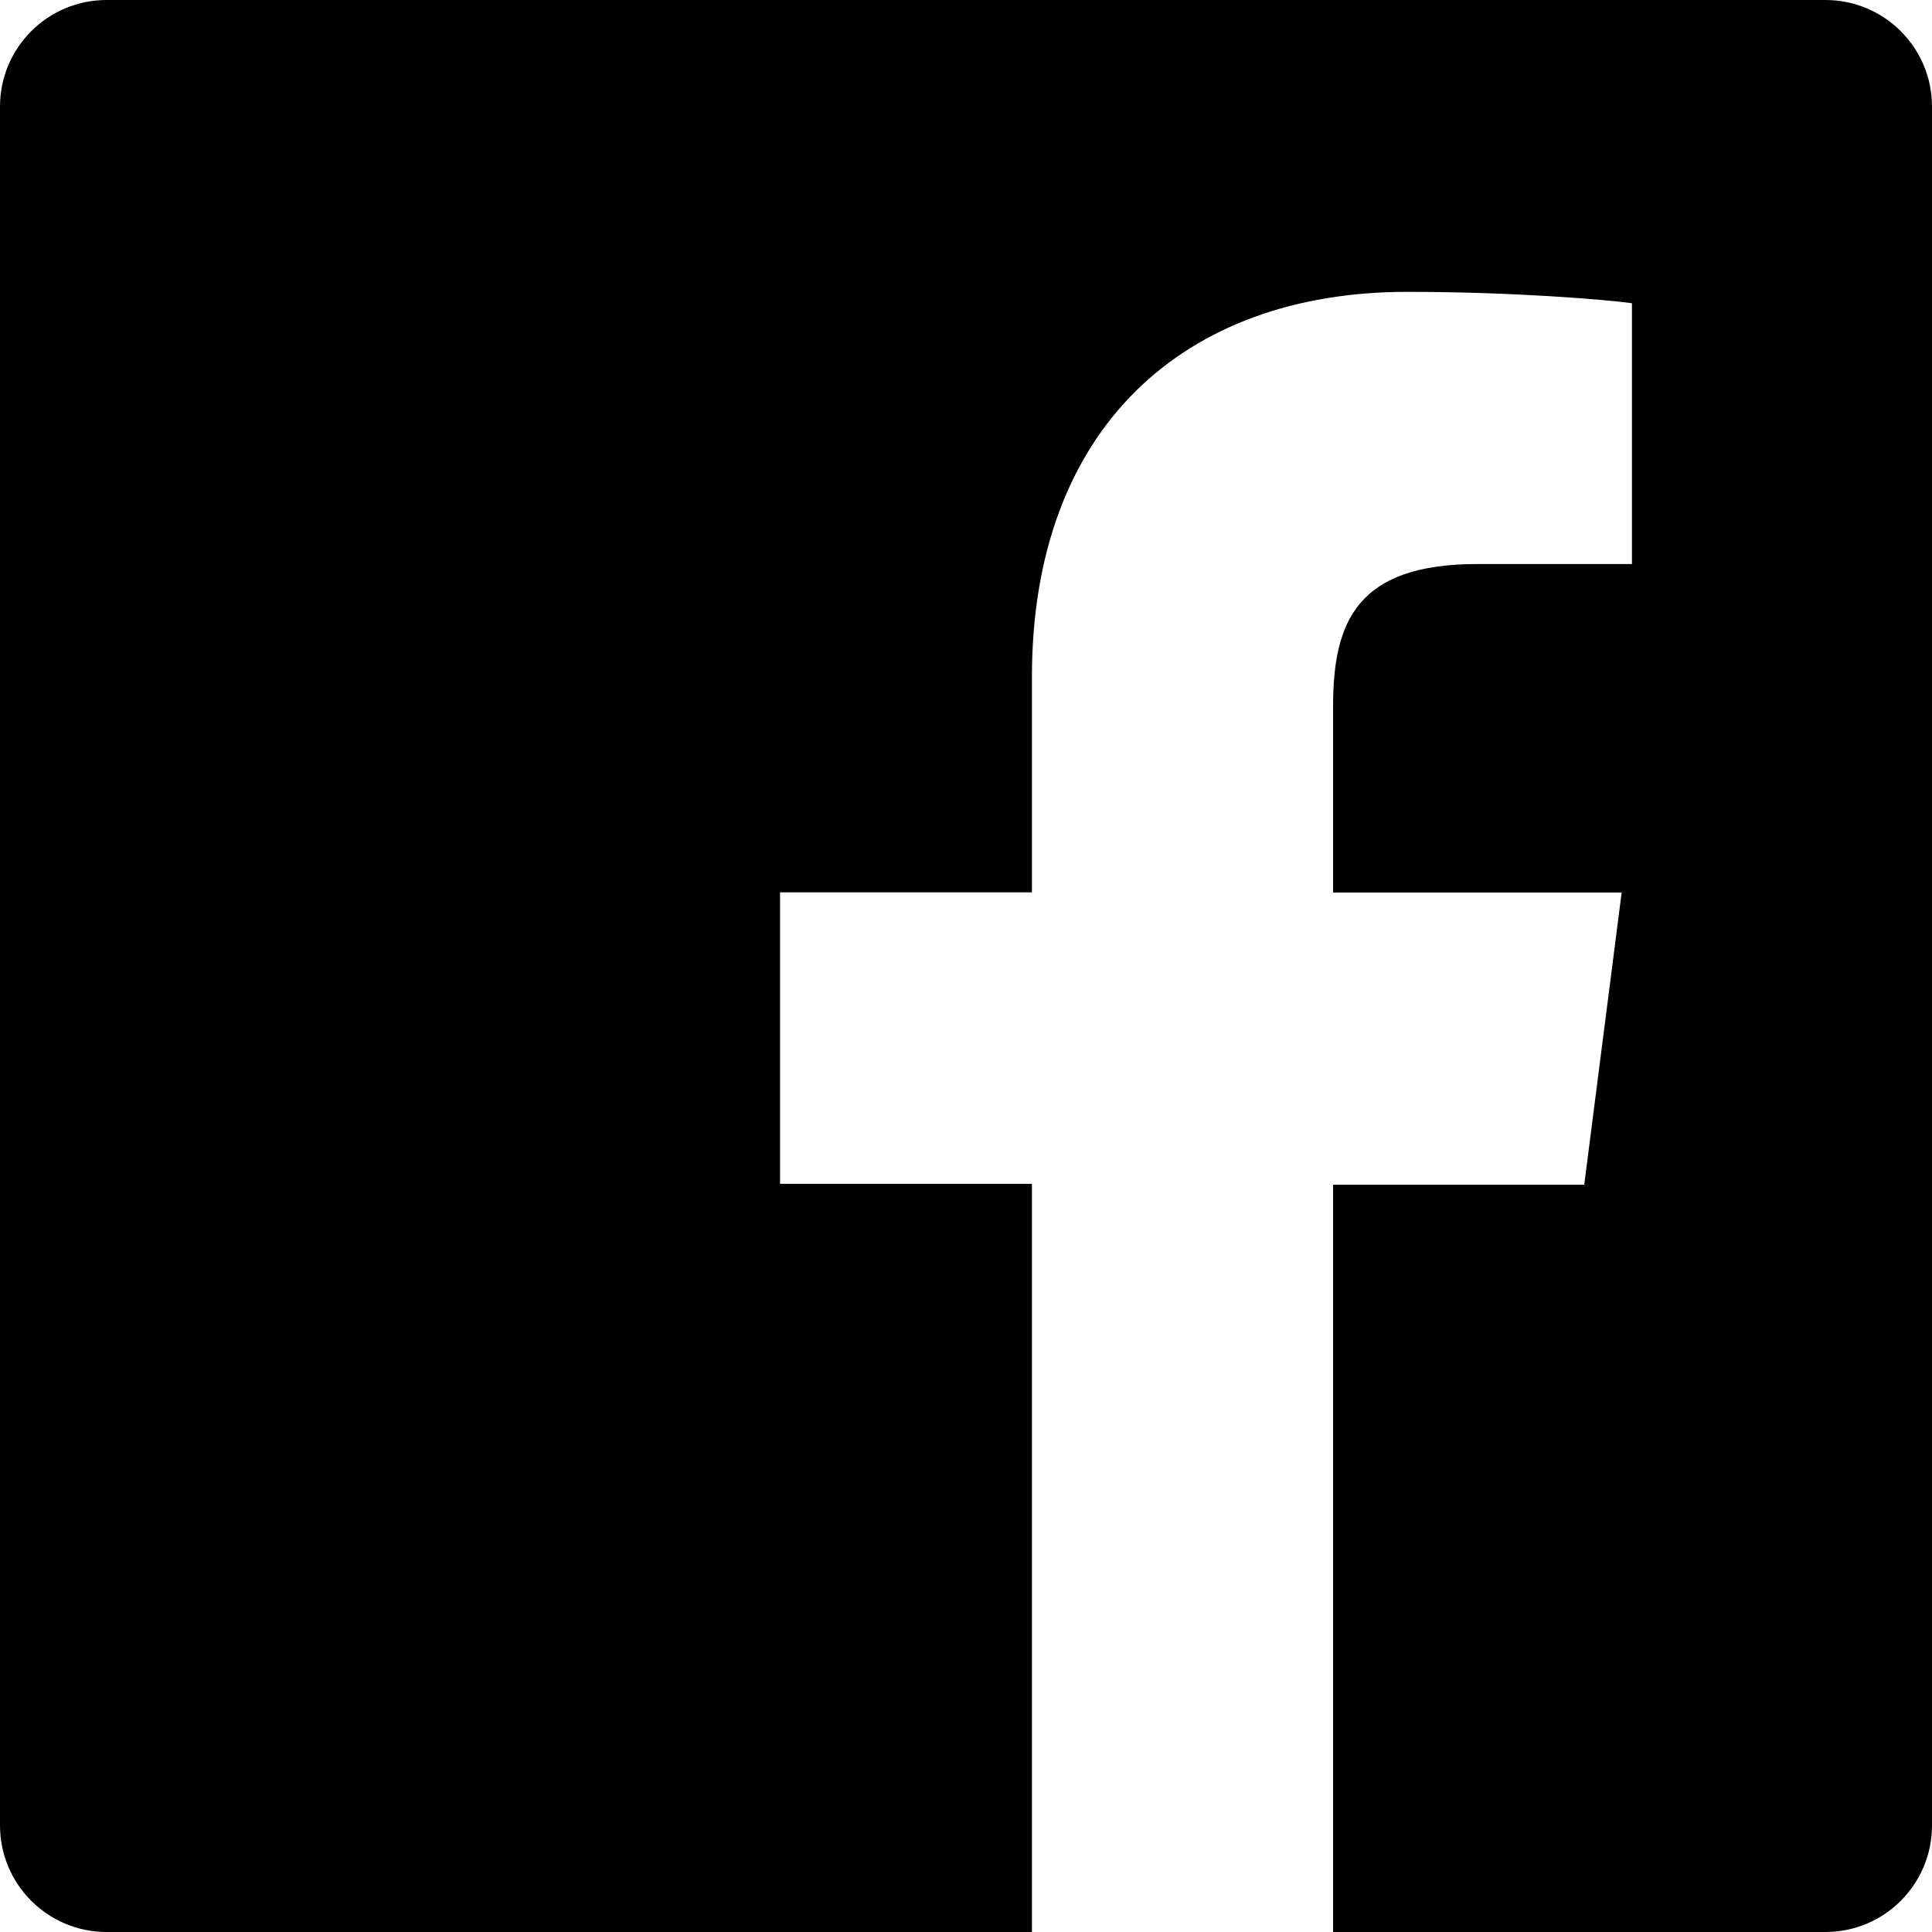
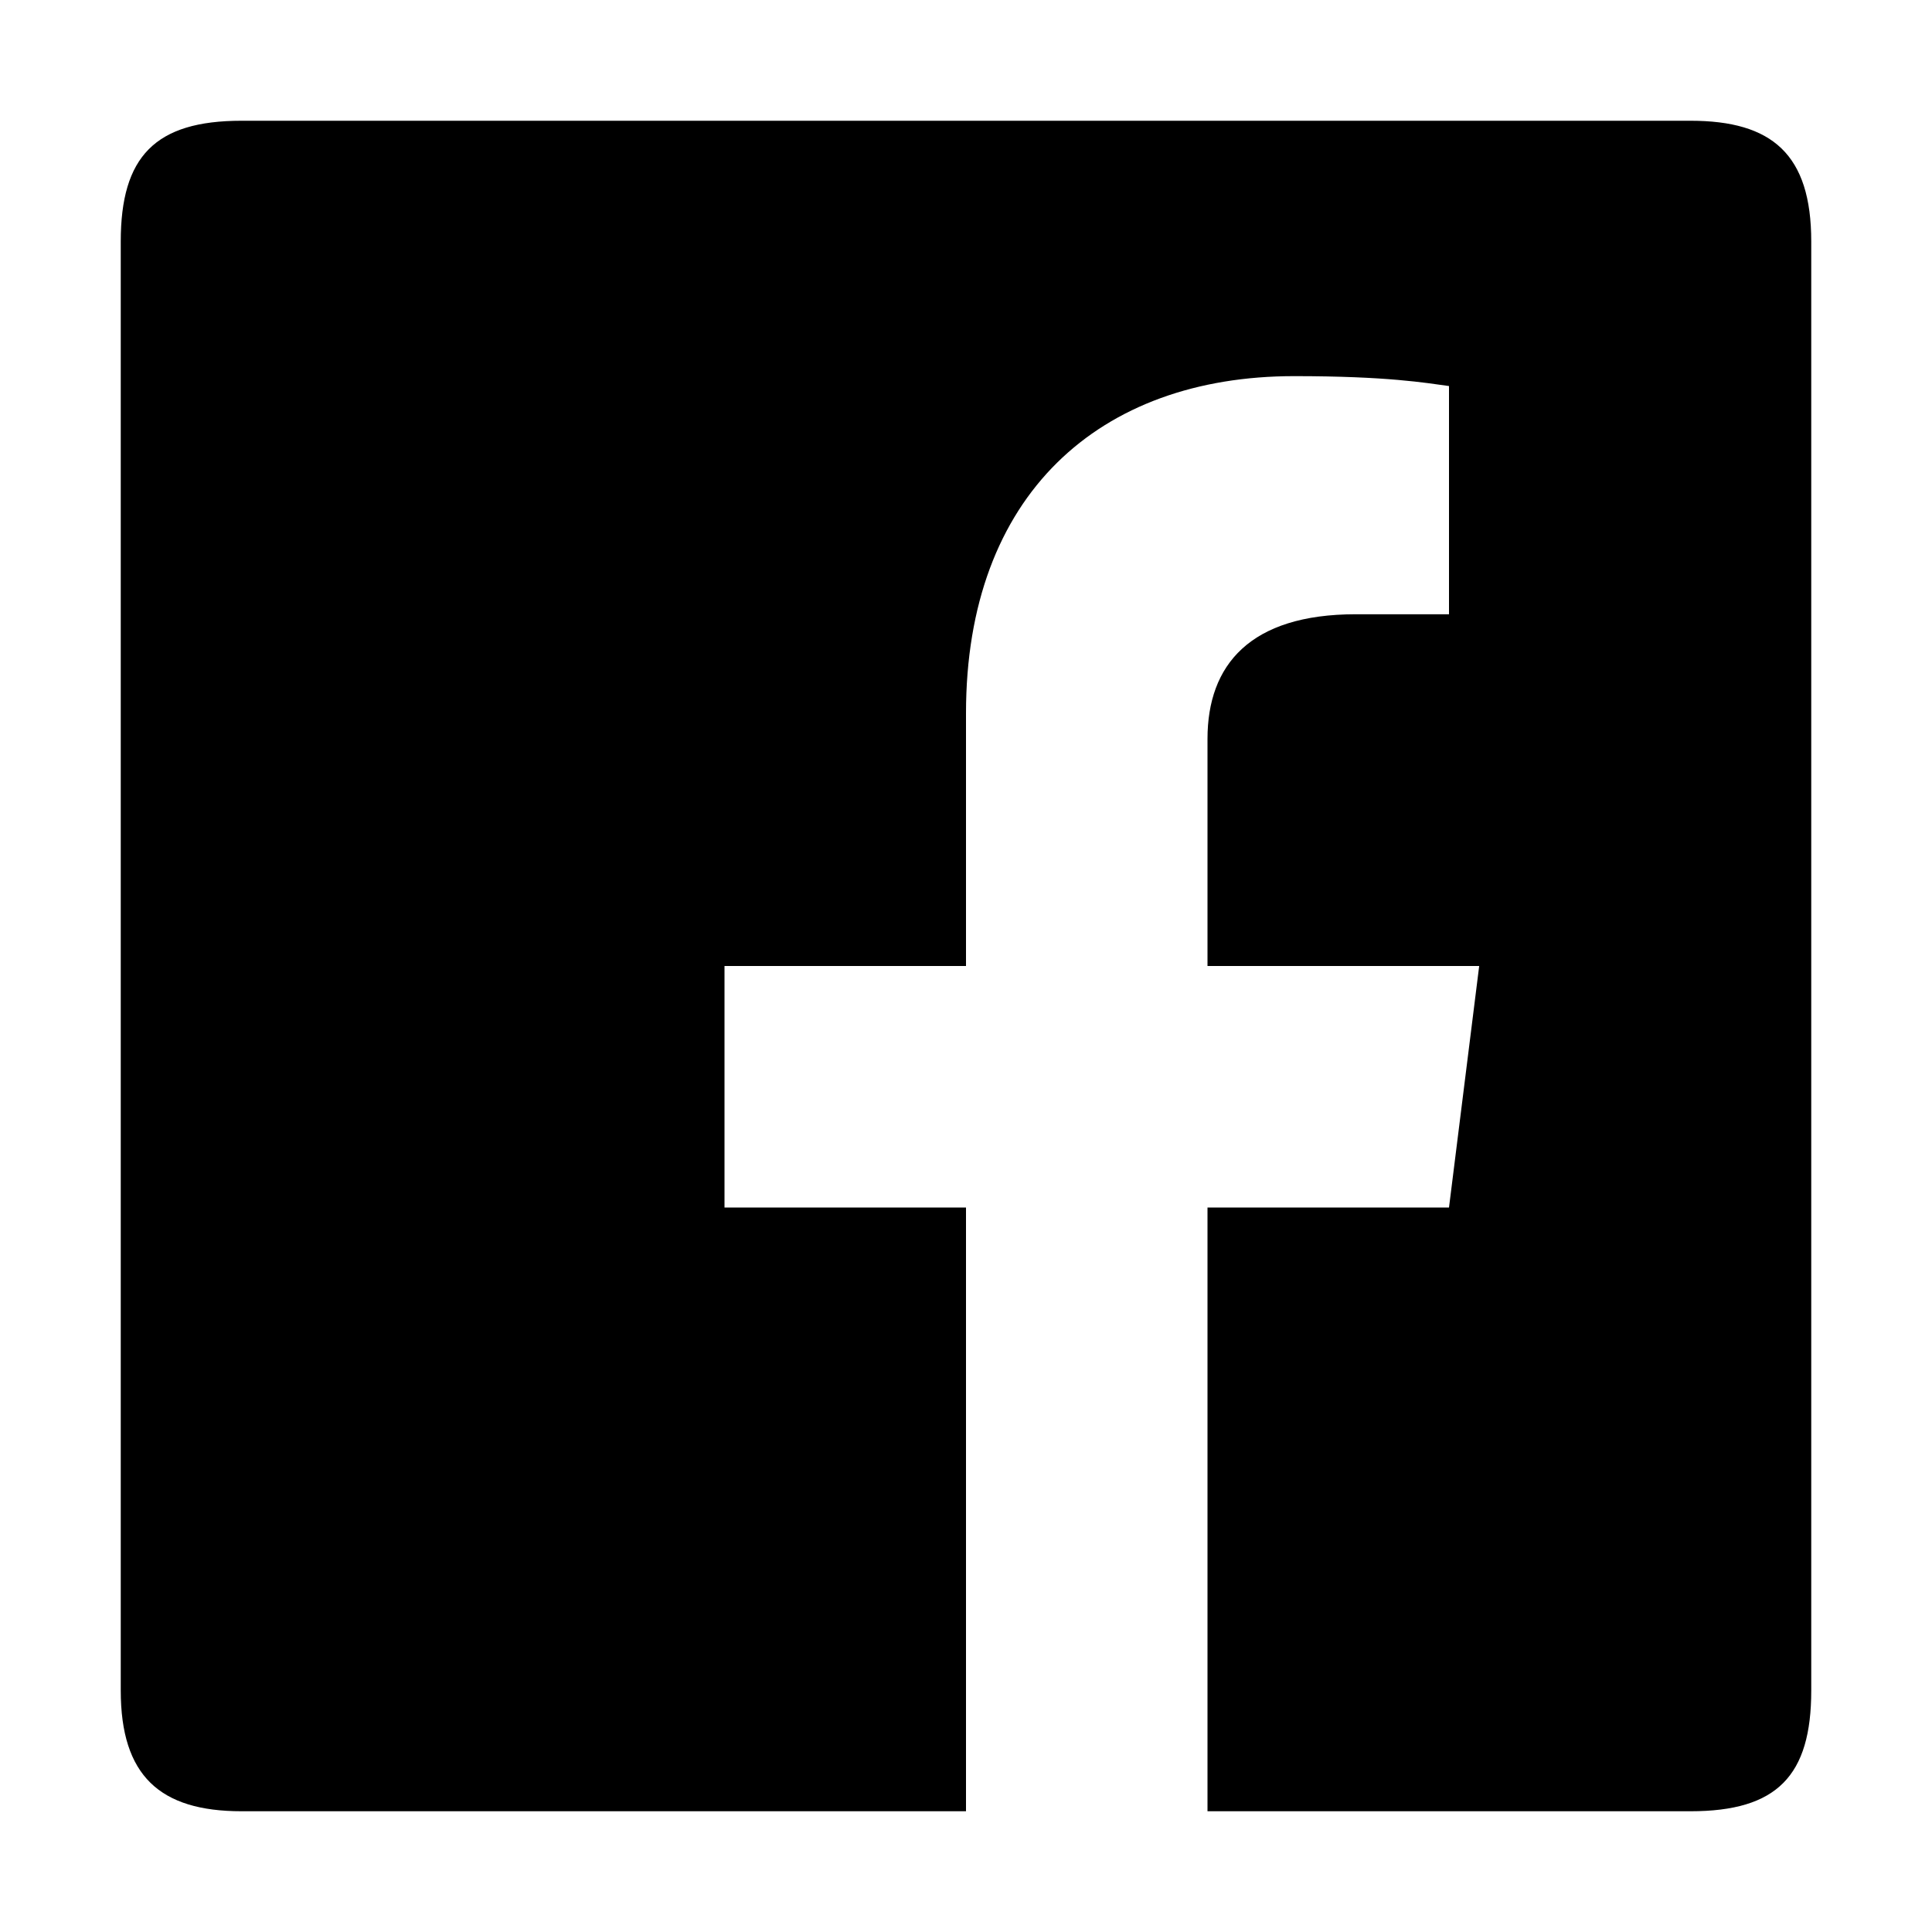
- <svg xmlns="http://www.w3.org/2000/svg" id="soc">
-   <path d="M15.117 0H.883C.395 0 0 .395 0 .883v14.234c0 .488.395.883.883.883h7.663V9.804H6.46V7.39h2.086V5.607c0-2.066 1.262-3.19 3.106-3.19.883 0 1.642.064 1.863.094v2.16h-1.28c-1 0-1.195.48-1.195 1.18v1.54h2.39l-.31 2.42h-2.08V16h4.077c.488 0 .883-.395.883-.883V.883C16 .395 15.605 0 15.117 0" />
+ <svg xmlns="http://www.w3.org/2000/svg" id="soc" width="16" height="16">
+   <path d="m2 1c-0.715 0-1 0.296-1 1v12c0 0.705 0.323 1 1 1h6v-5h-2v-2h2v-2.094c0-1.808 1.104-2.791 2.718-2.791 0.773 0 1.089 0.056 1.282 0.082v1.89h-0.772c-0.875 0-1.228 0.419-1.228 1.032v1.881h2.25l-0.25 2h-2v5h4c0.717 0 1-0.293 1-1v-12c0-0.722-0.324-1-1-1" />
</svg>
